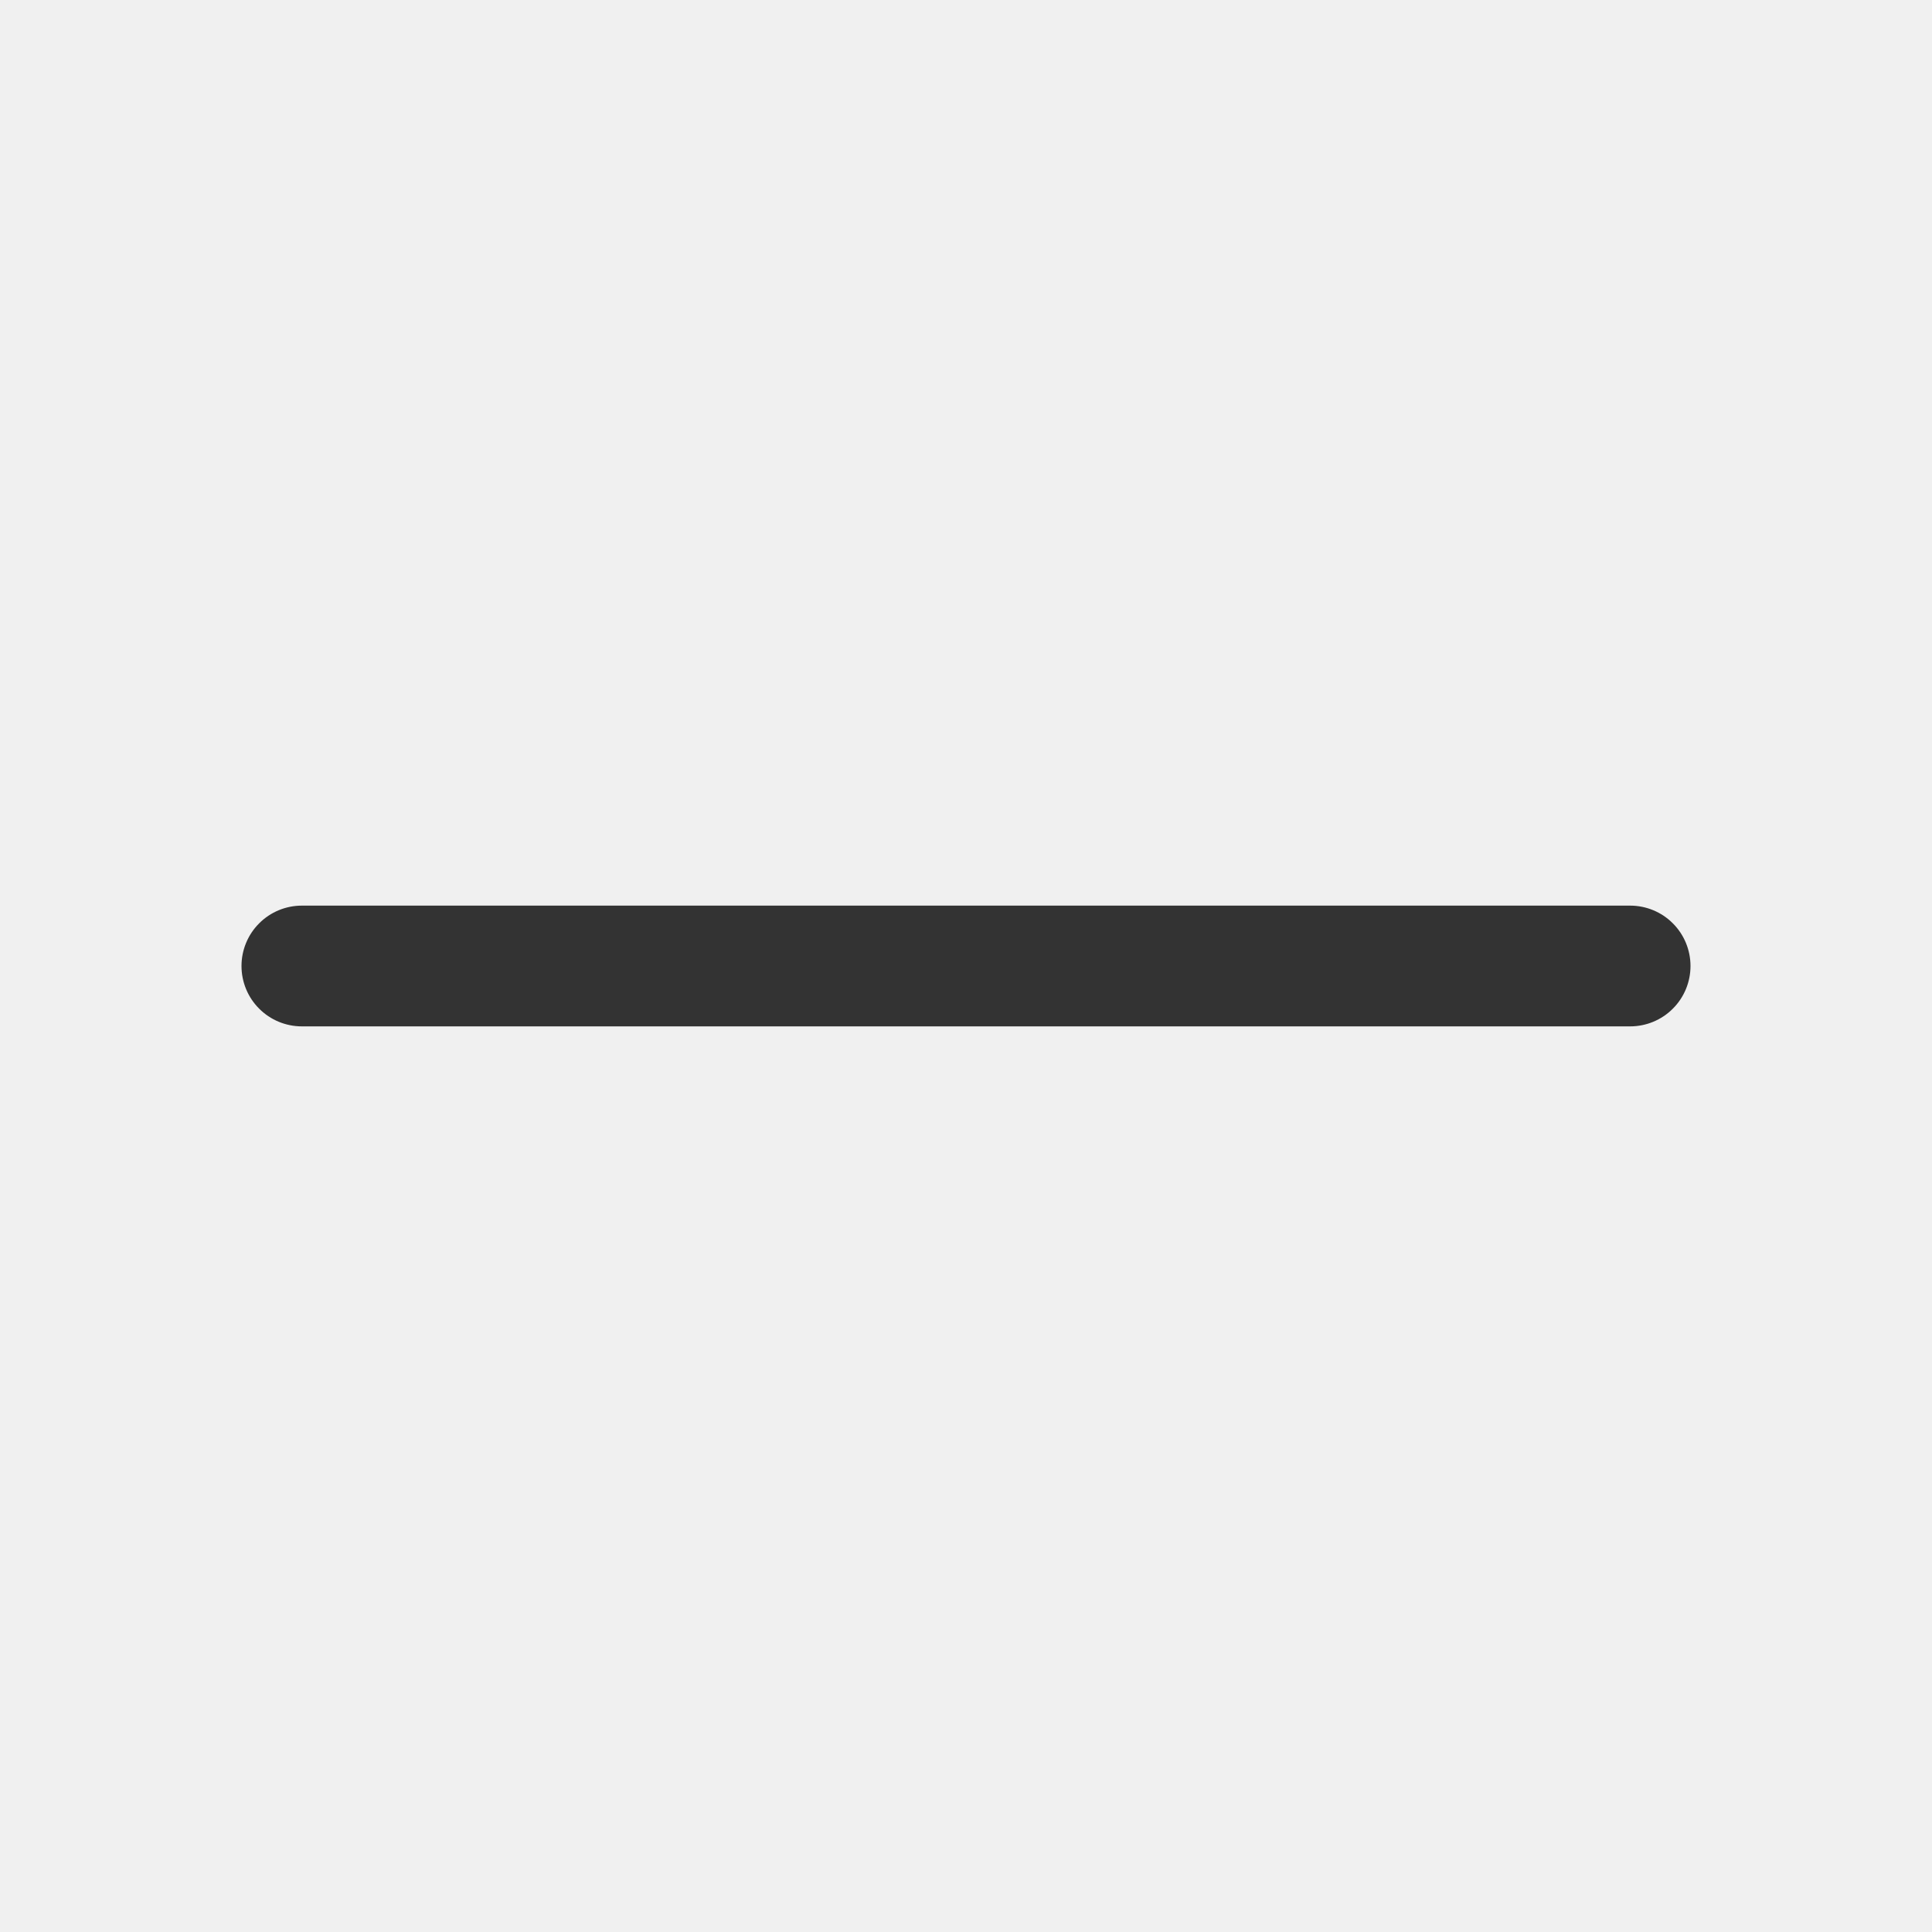
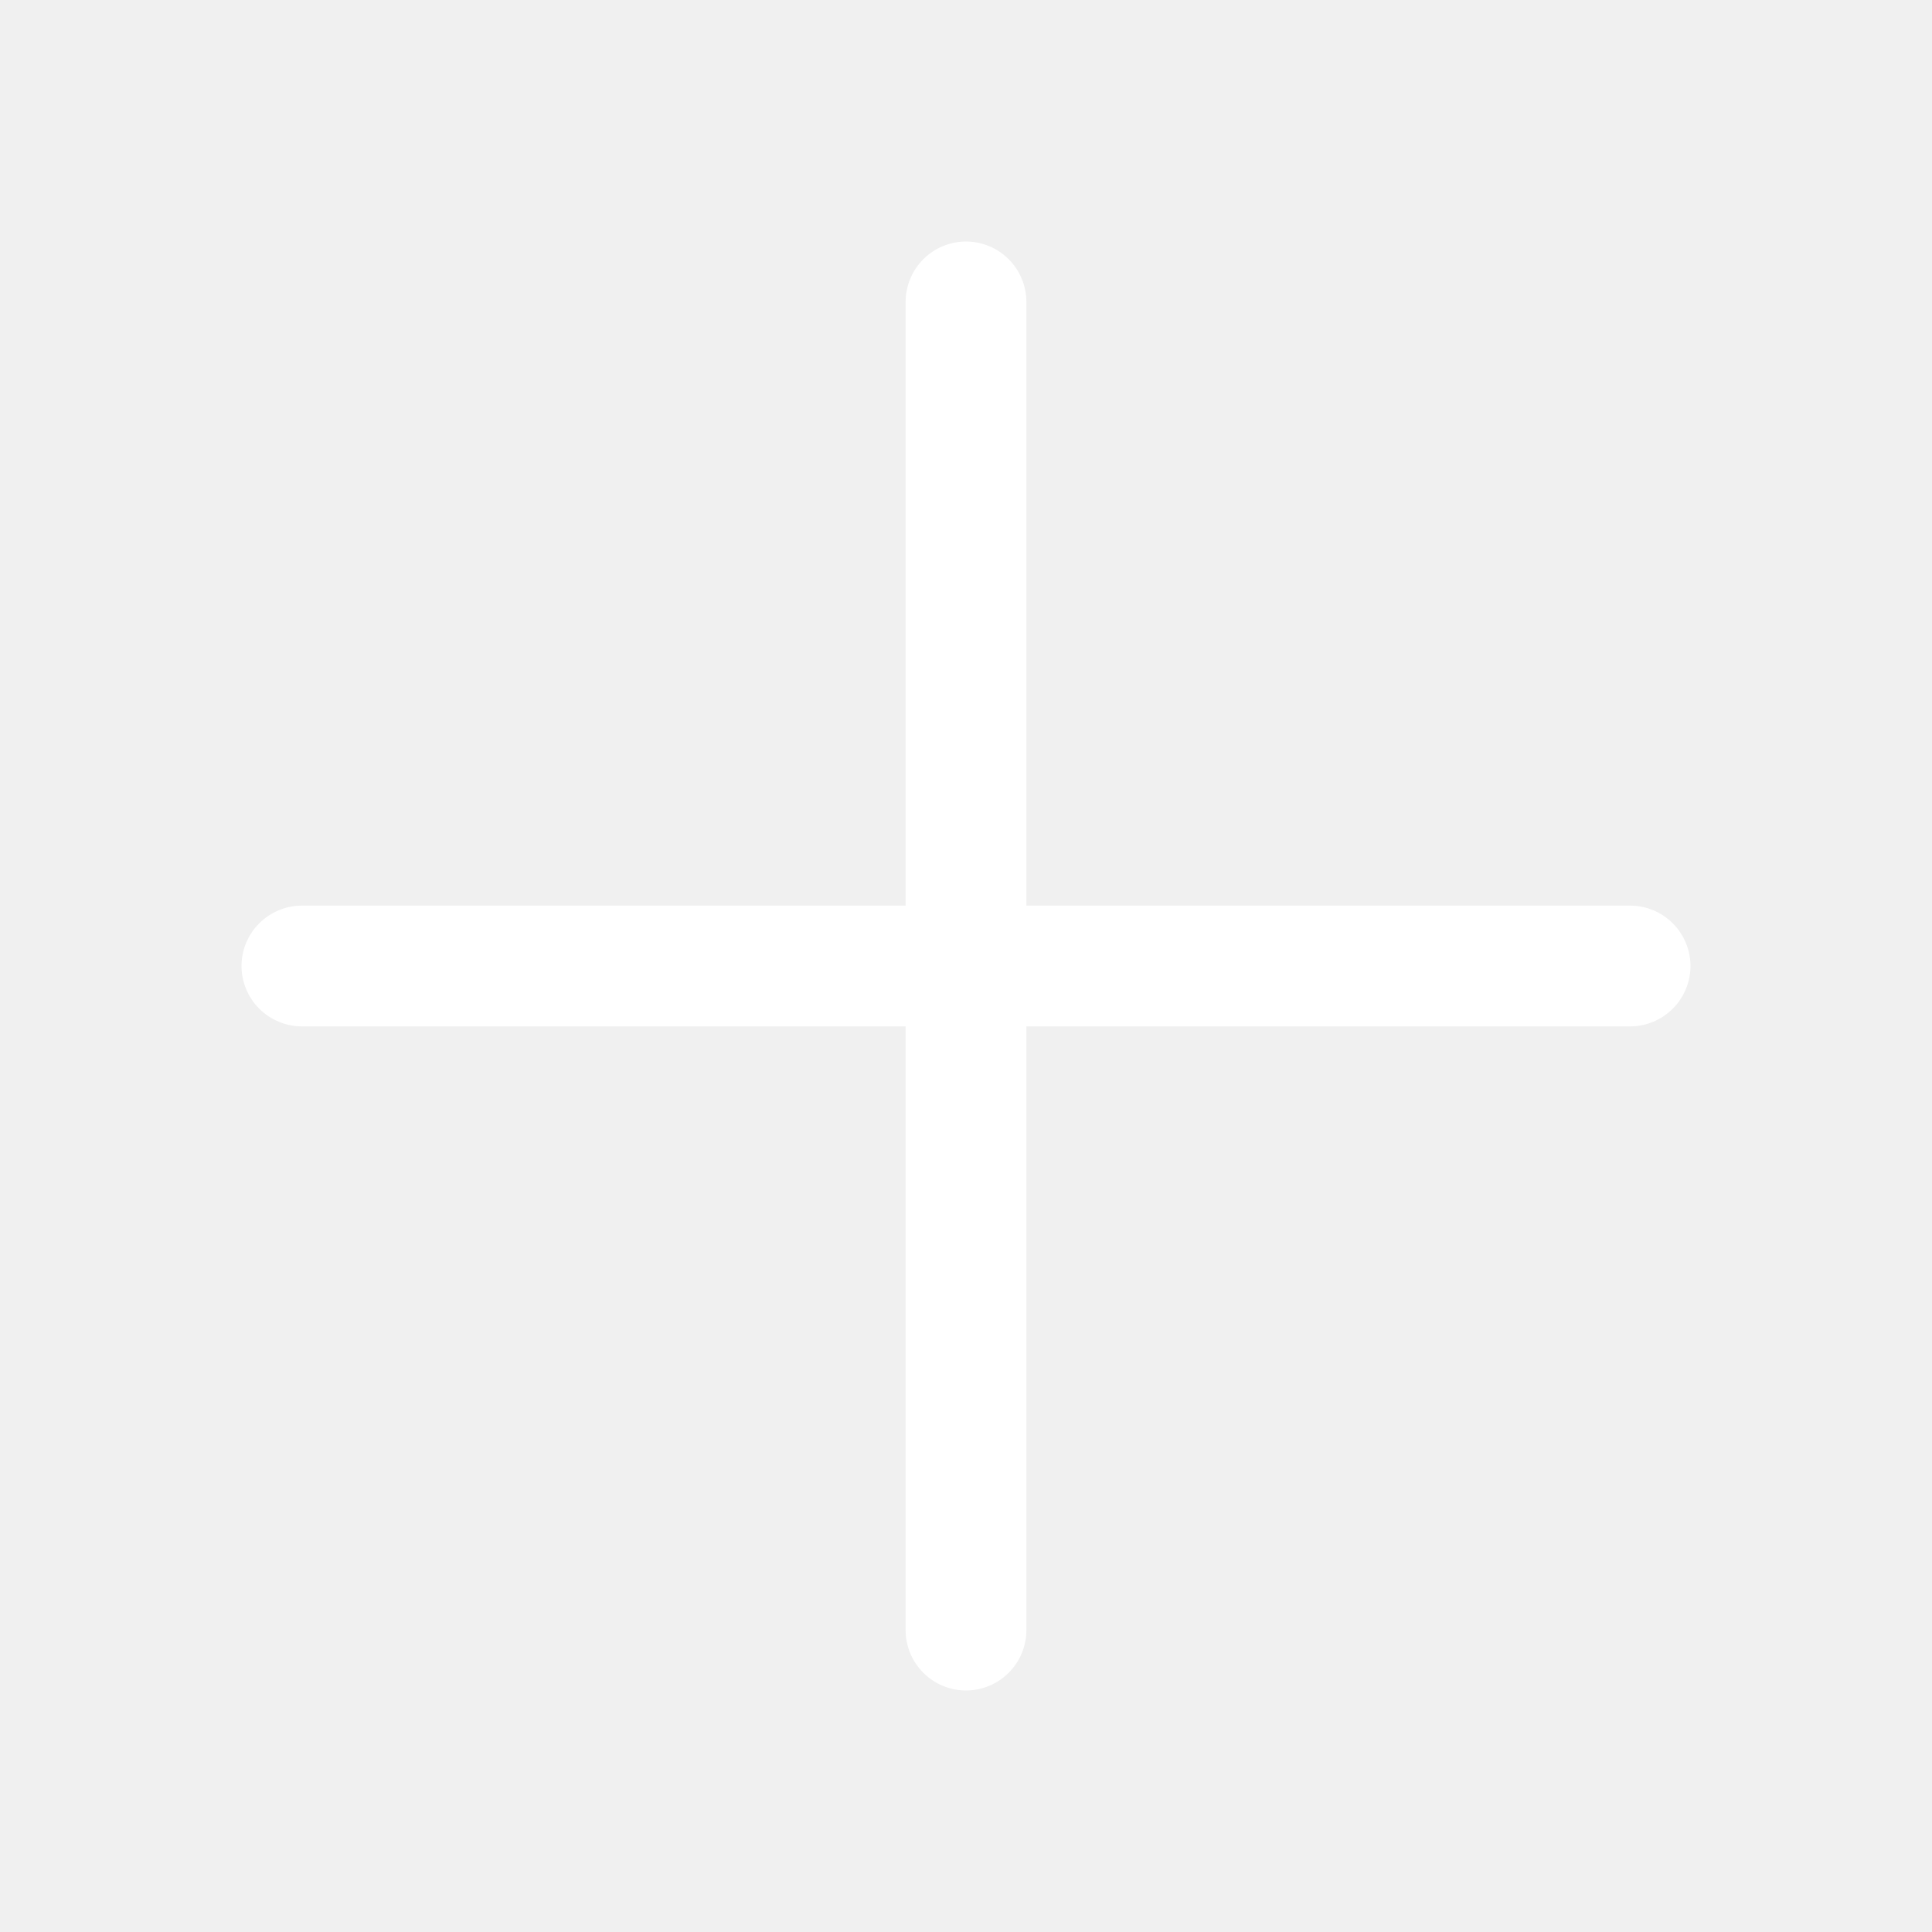
- <svg xmlns="http://www.w3.org/2000/svg" width="32" height="32" viewBox="0 0 32 32" fill="none">
-   <path d="M28 16C28 16.265 27.895 16.52 27.707 16.707C27.52 16.895 27.265 17 27 17H5C4.735 17 4.48 16.895 4.293 16.707C4.105 16.52 4 16.265 4 16C4 15.735 4.105 15.48 4.293 15.293C4.48 15.105 4.735 15 5 15H27C27.265 15 27.52 15.105 27.707 15.293C27.895 15.48 28 15.735 28 16Z" fill="#333333" />
+ <svg xmlns="http://www.w3.org/2000/svg" width="12" height="12" viewBox="0 0 12 12" fill="none">
+   <path d="M10.5 6C10.5 6.099 10.46 6.195 10.39 6.265C10.32 6.335 10.225 6.375 10.125 6.375H6.375V10.125C6.375 10.225 6.335 10.32 6.265 10.39C6.195 10.46 6.099 10.5 6 10.5C5.901 10.5 5.805 10.46 5.735 10.39C5.665 10.32 5.625 10.225 5.625 10.125V6.375H1.875C1.776 6.375 1.68 6.335 1.61 6.265C1.54 6.195 1.5 6.099 1.5 6C1.5 5.901 1.54 5.805 1.61 5.735C1.68 5.665 1.776 5.625 1.875 5.625H5.625V1.875C5.625 1.776 5.665 1.68 5.735 1.61C5.805 1.54 5.901 1.5 6 1.5C6.099 1.5 6.195 1.54 6.265 1.61C6.335 1.68 6.375 1.776 6.375 1.875V5.625H10.125C10.225 5.625 10.32 5.665 10.39 5.735C10.46 5.805 10.5 5.901 10.5 6Z" fill="#fff" />
</svg>
